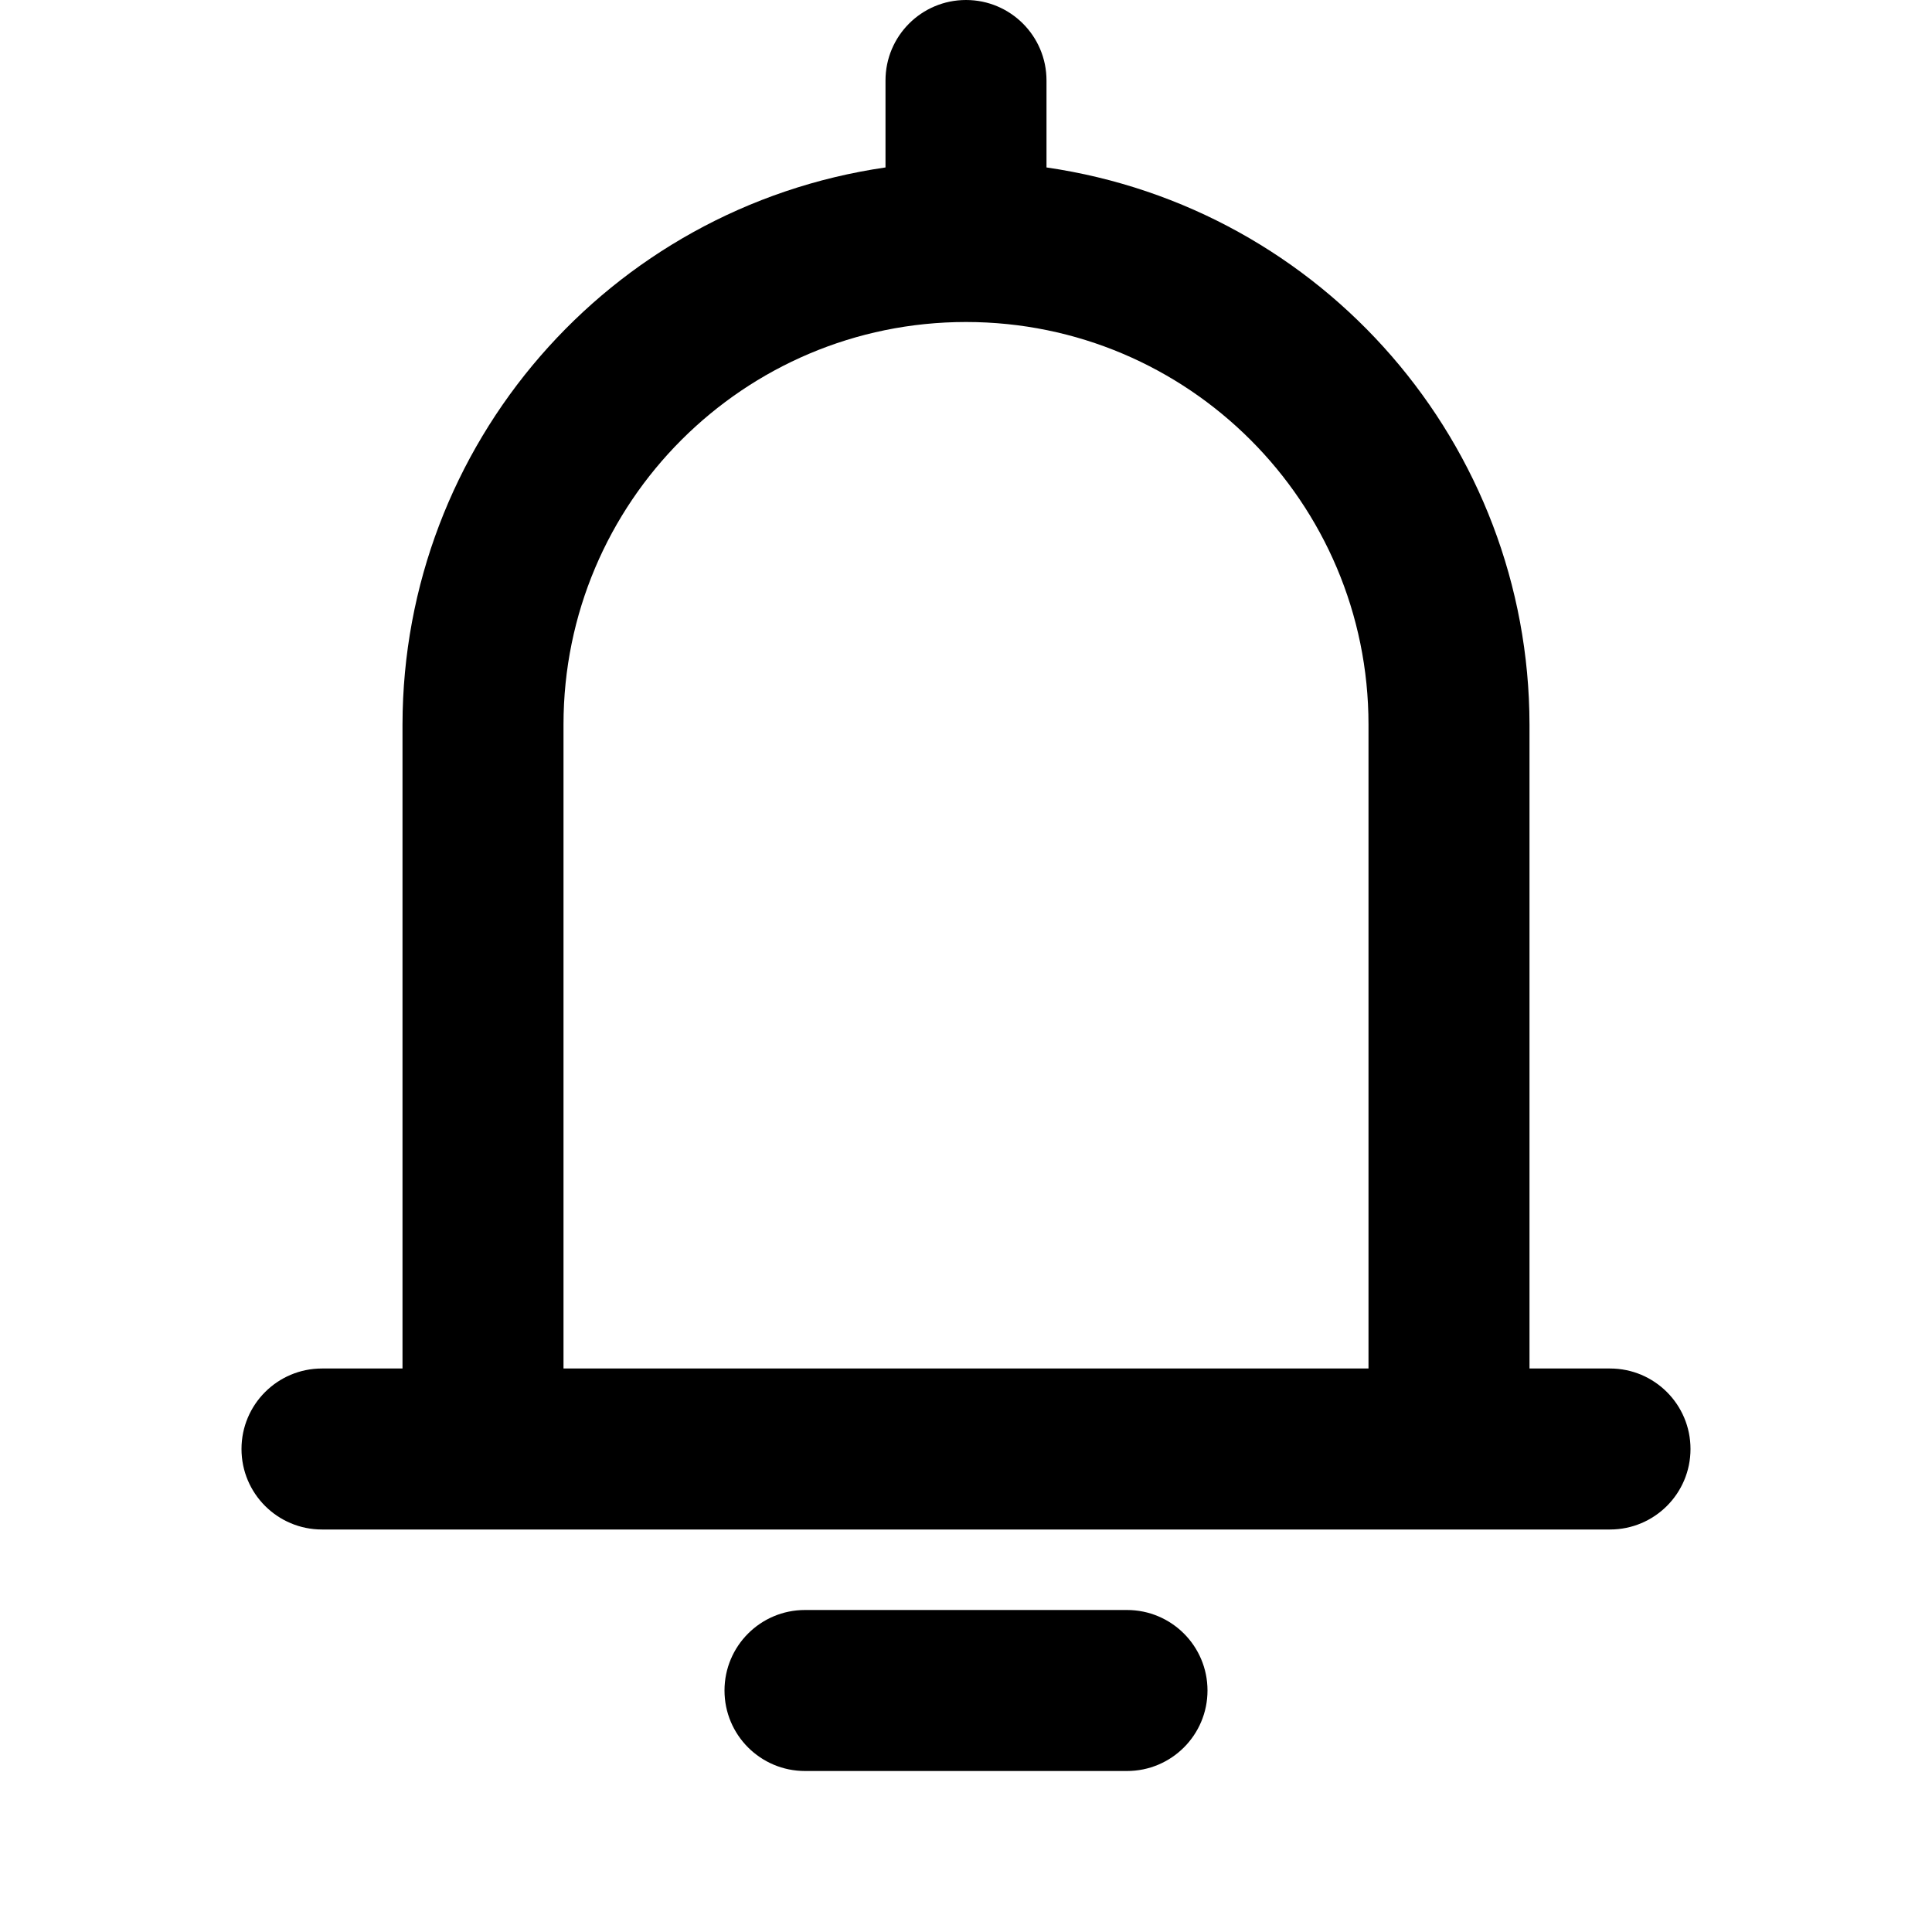
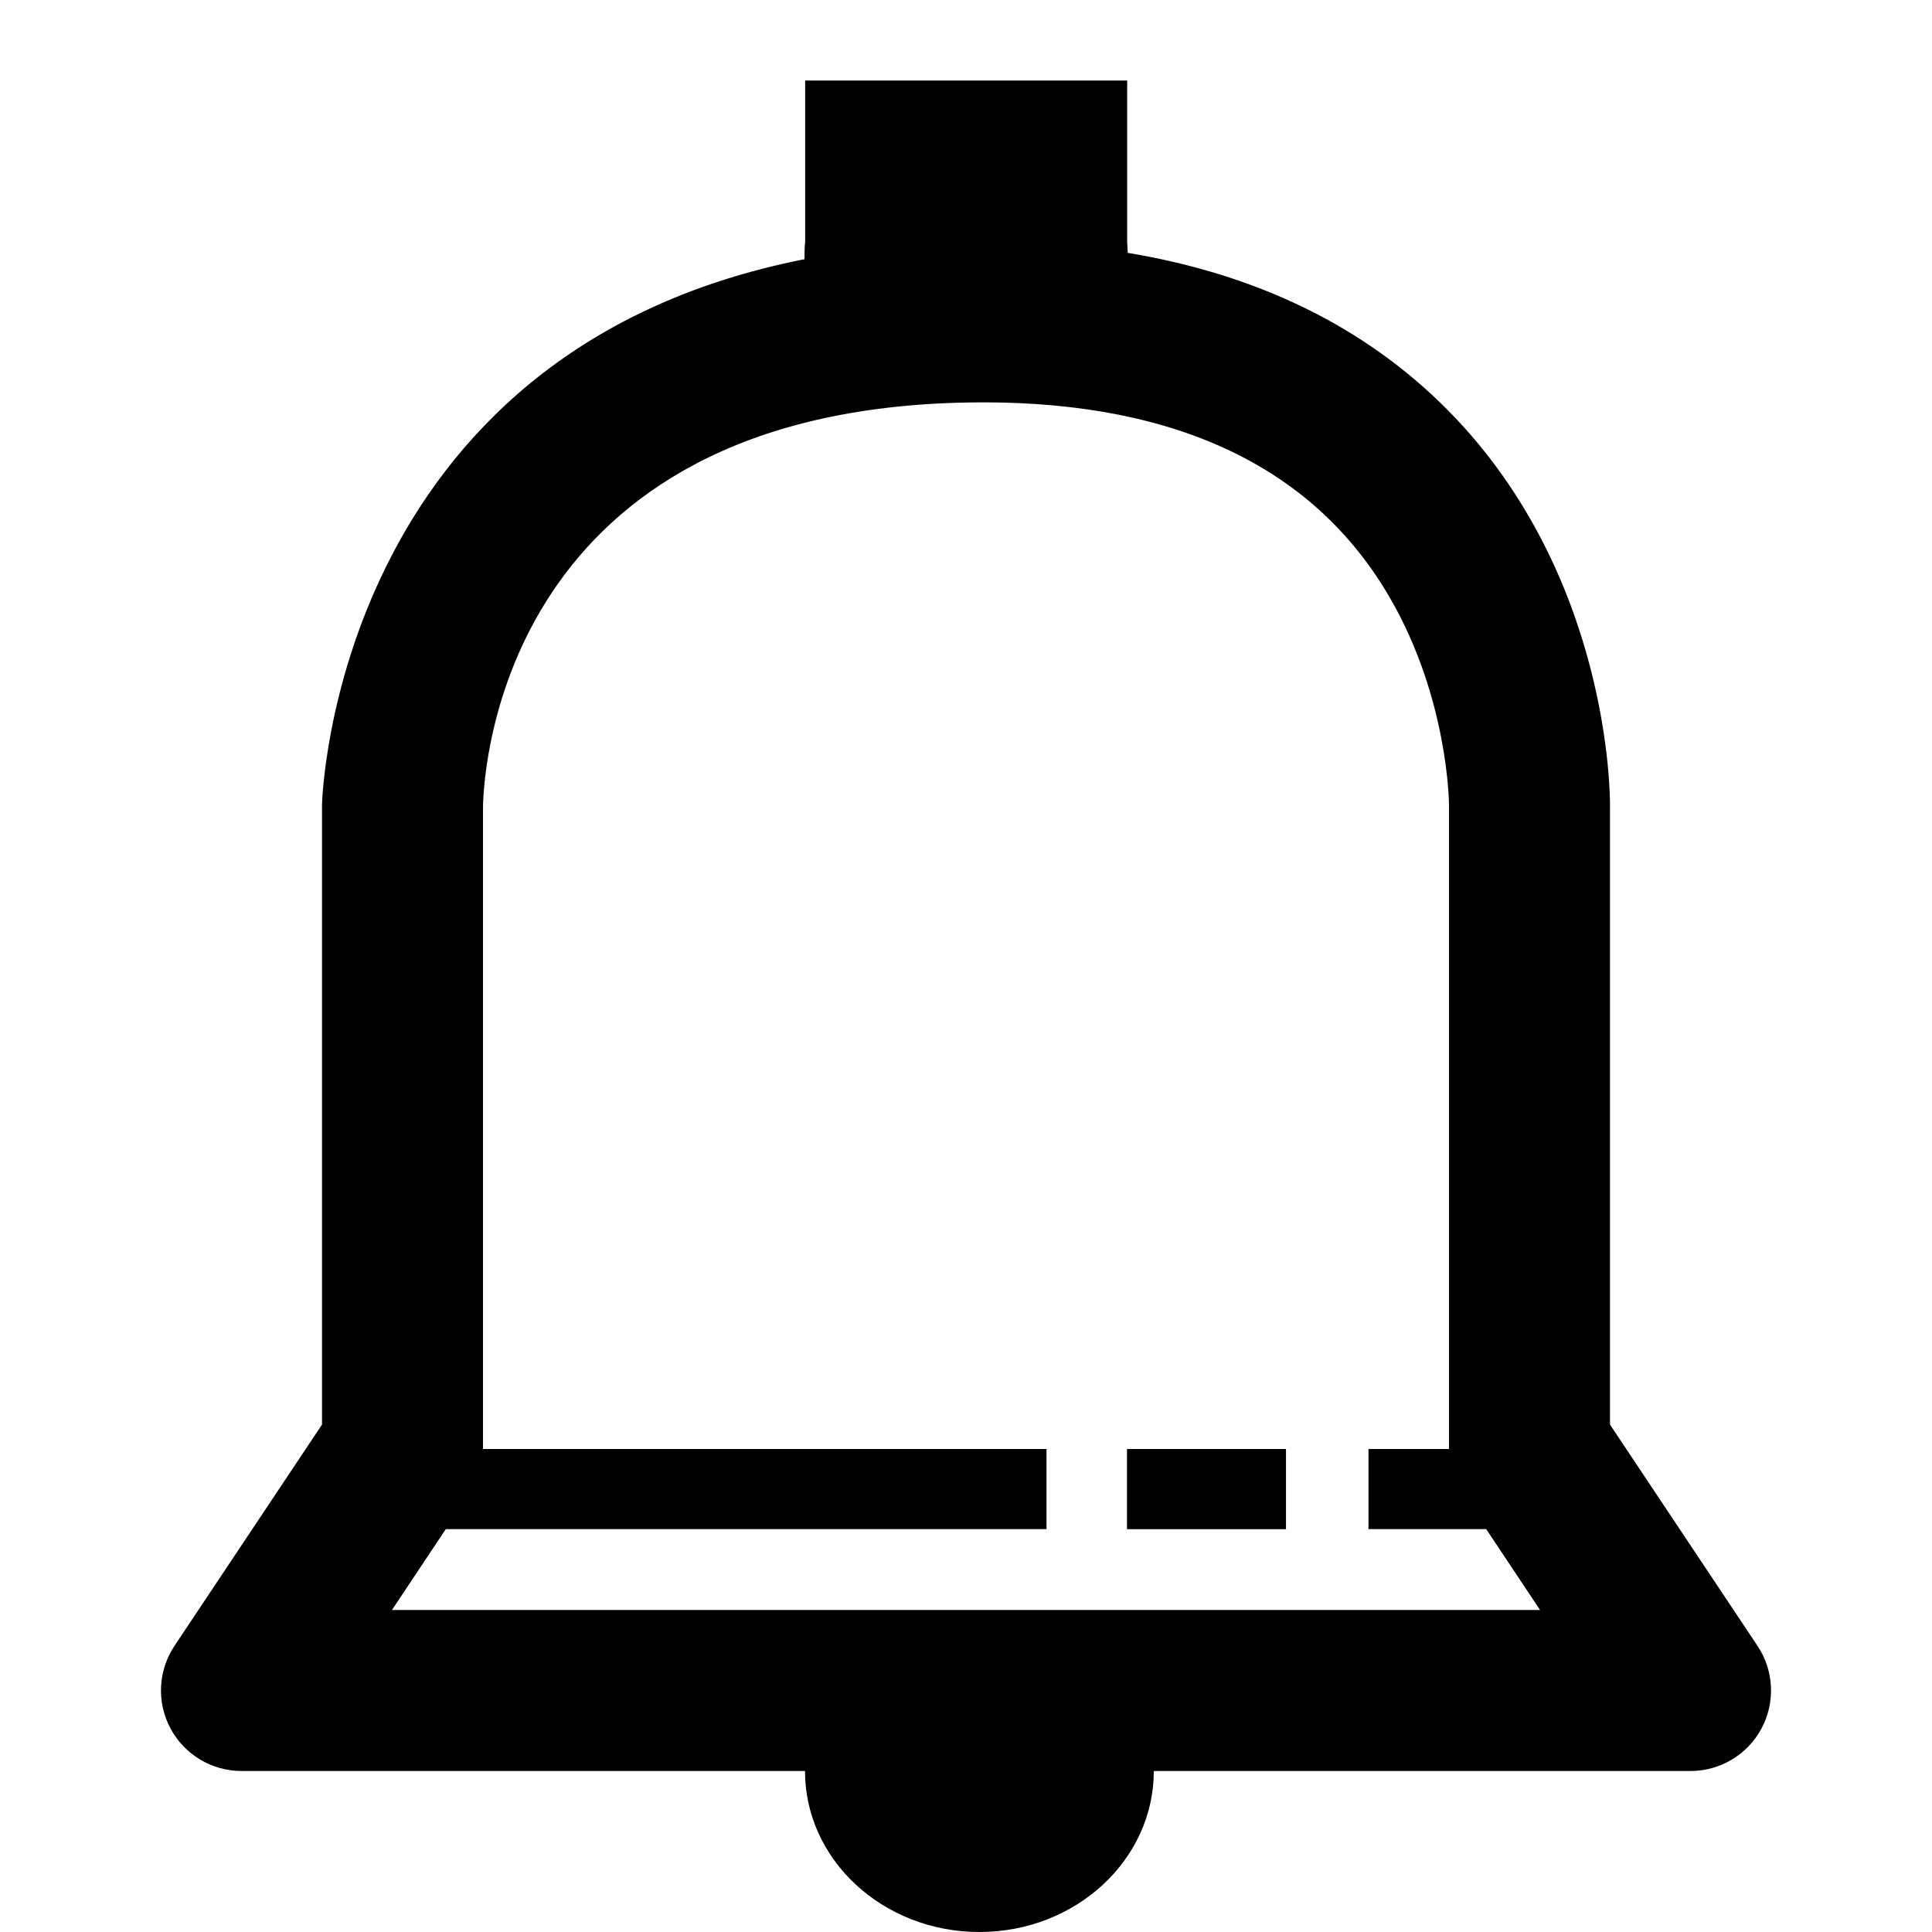
- <svg xmlns="http://www.w3.org/2000/svg" width="960" height="960" viewBox="0 0 960 960">
-   <path d="m160 760h640c22.1 0 40-17.9 40-40s-17.9-40-40-40h-40v-320c-0.2-139-102.4-256.8-240-276.8v-43.2c0-22.1-17.9-40-40-40s-40 17.9-40 40v43.2c-137.6 20-239.8 137.8-240 276.8v320h-40c-22.1 0-40 17.9-40 40s17.9 40 40 40z m120-400c0-110.4 89.6-200 200-200s200 89.6 200 200v320h-400v-320z m280 520h-160c-22.1 0-40-17.9-40-40s17.9-40 40-40h160c22.1 0 40 17.9 40 40s-17.9 40-40 40z" />
+ <svg xmlns="http://www.w3.org/2000/svg" width="24px" height="24px" viewBox="0 0 24 24" version="1.1">
+   <defs />
+   <g id="Page-1" stroke="none" stroke-width="1" fill="none" fill-rule="evenodd">
+     <g id="misc-bell" fill="#000000">
+       <g id="Notifications" transform="translate(1, 1)">
+         <path d="M20.832,19.445 L19,16.697 L19,9.01 C19.001,8.894 19.005,6.136 16.985,4.095 C15.963,3.063 14.629,2.41 13.009,2.141 L13.002,2 L13.002,0 L9.002,0 L9.002,2 C9.002,2 8.992,2.086 8.994,2.22 C3.156,3.37 3.001,8.928 3,9 L3,16.697 L1.168,19.445 C0.963,19.752 0.944,20.146 1.118,20.472 C1.293,20.797 1.631,21 2,21 L9,21 C9,22.105 9.97,23 11.167,23 C12.363,23 13.333,22.105 13.333,21 L20,21 C20.369,21 20.708,20.797 20.882,20.472 C21.056,20.146 21.037,19.752 20.832,19.445 L20.832,19.445 Z M3.869,19 L4.538,17.995 L12,17.995 L12,17 L5,17 L5,9.016 C5.011,8.513 5.271,4.102 11.018,4 L11.212,3.998 C13.632,3.998 15.333,4.815 16.266,6.426 C16.992,7.678 17,8.981 17,9 L17,17 L16,17 L16,17.995 L17.462,17.995 L18.131,19 L3.869,19 L3.869,19 Z" id="Fill-2" />
+         <polygon id="Fill-3" points="13 17 14.975 17 14.975 17.996 13 17.996" />
+       </g>
+     </g>
+   </g>
</svg>
